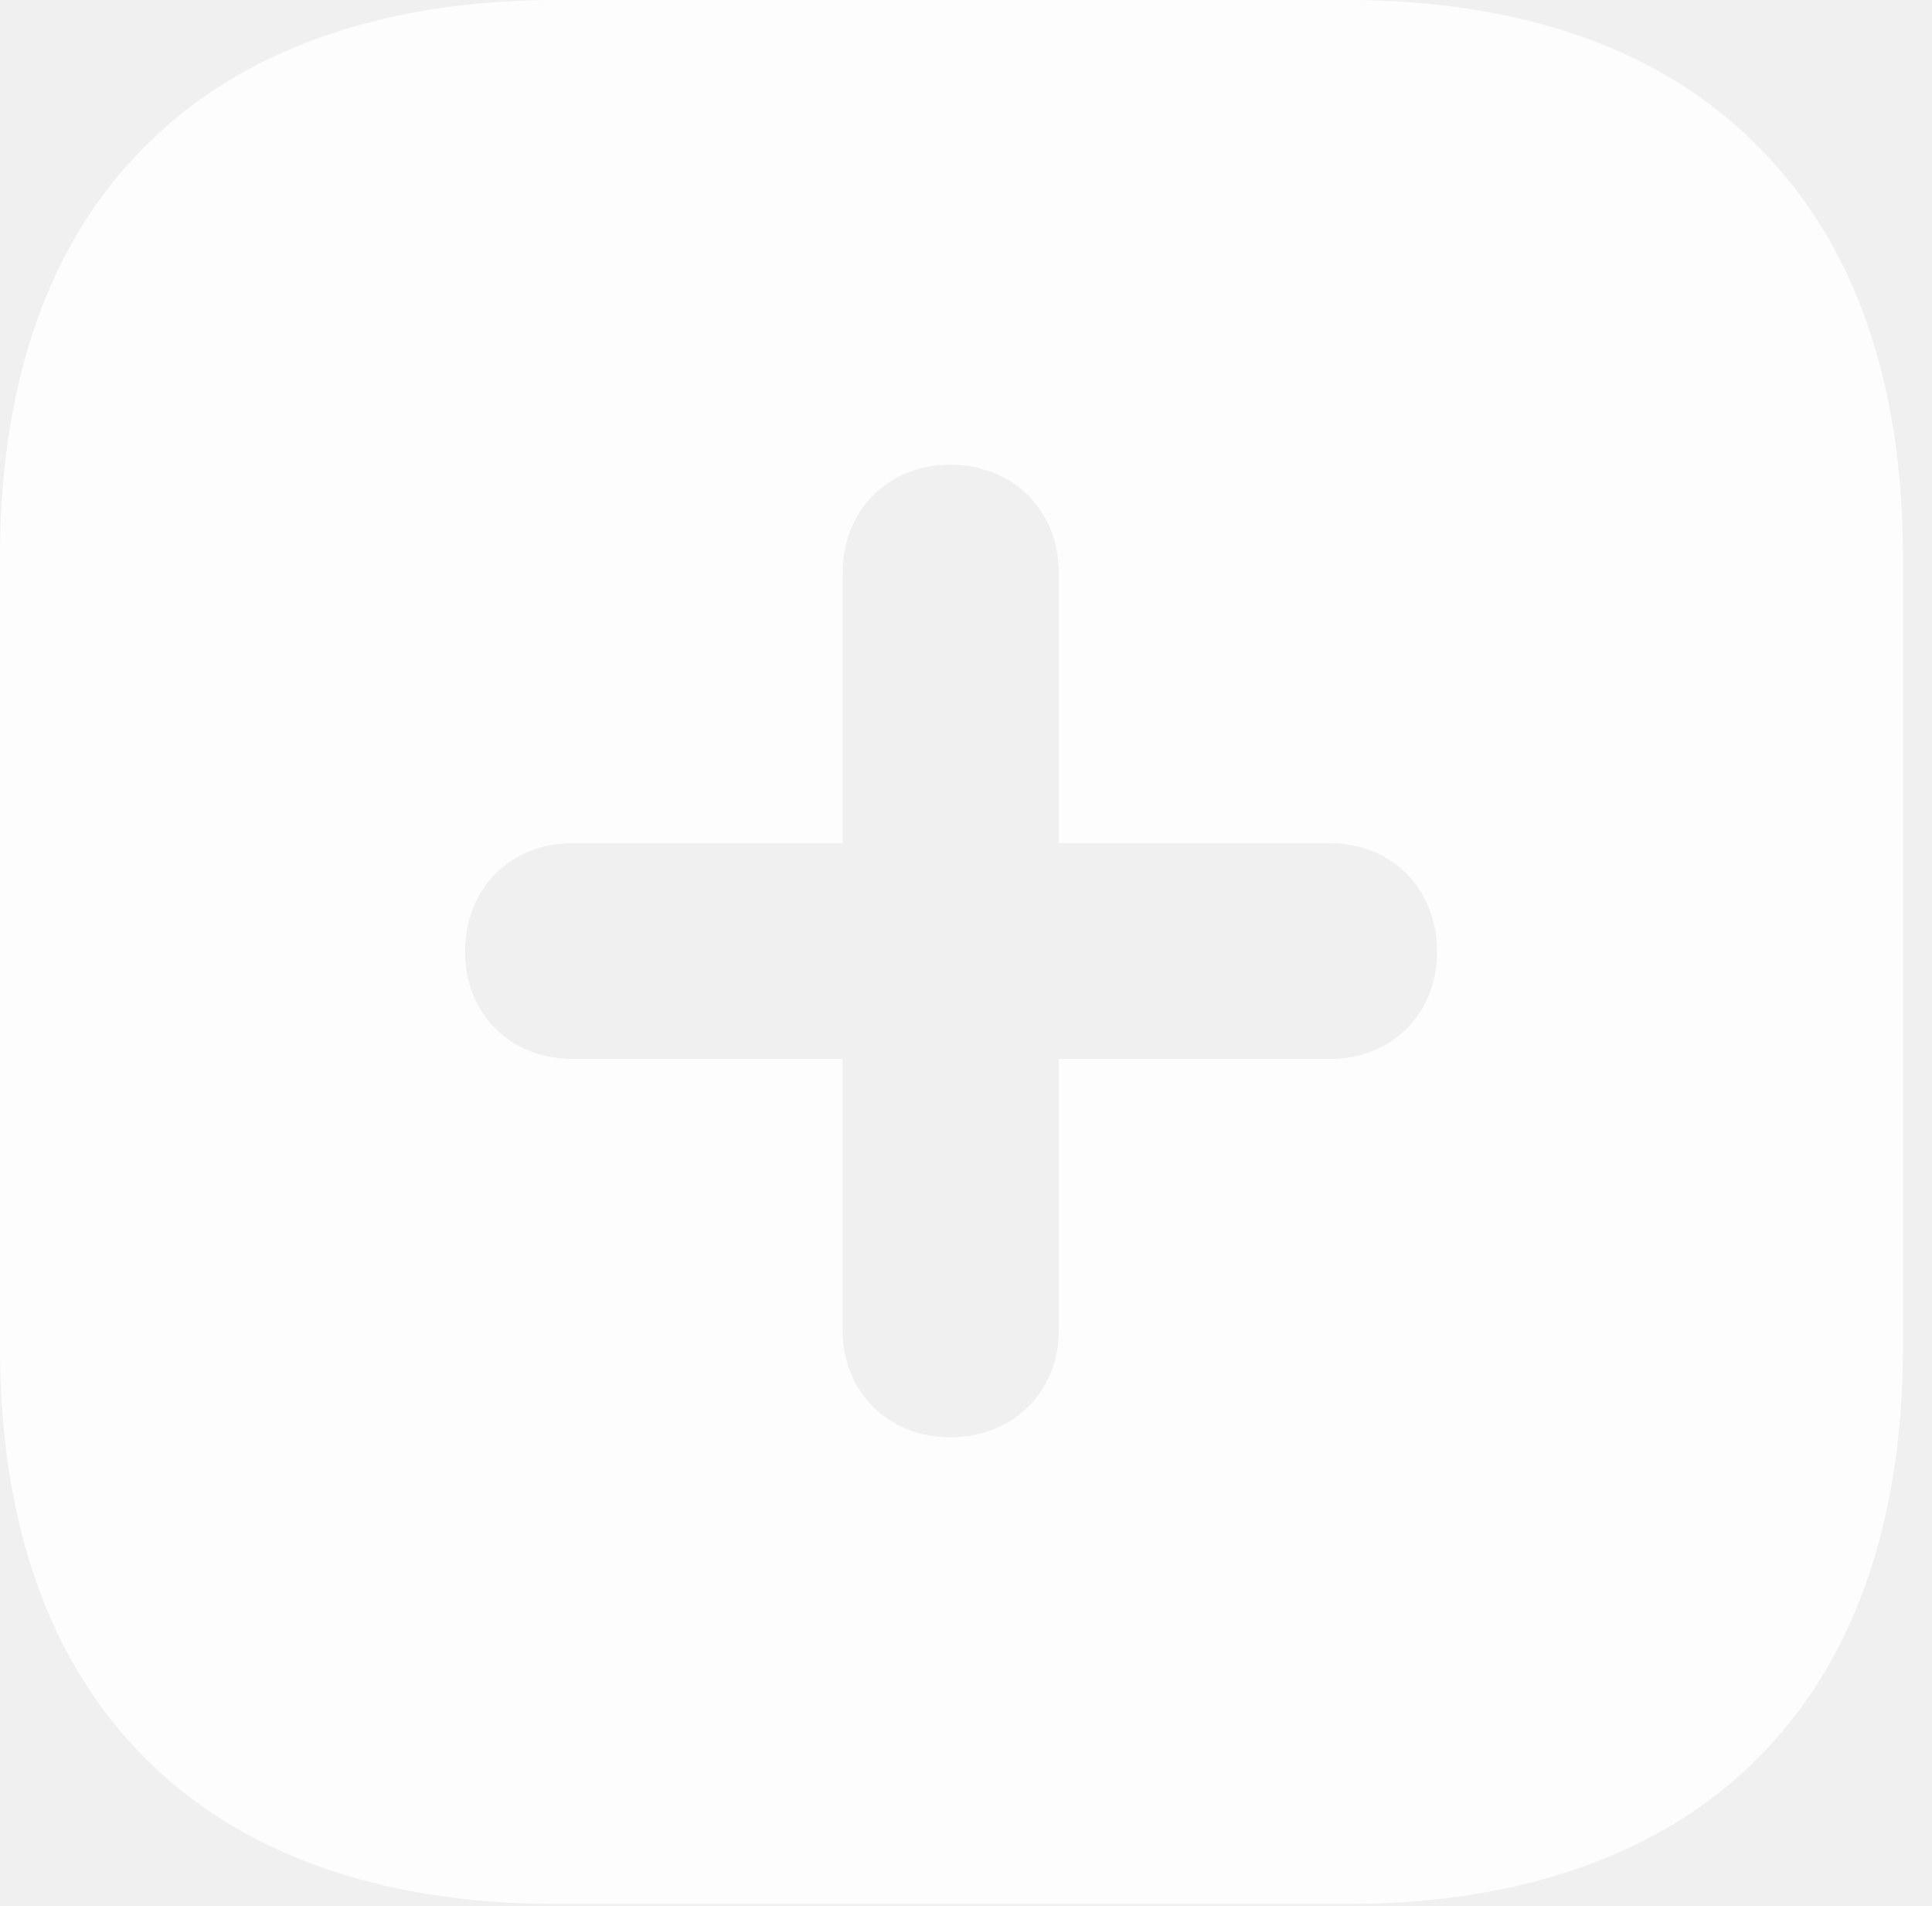
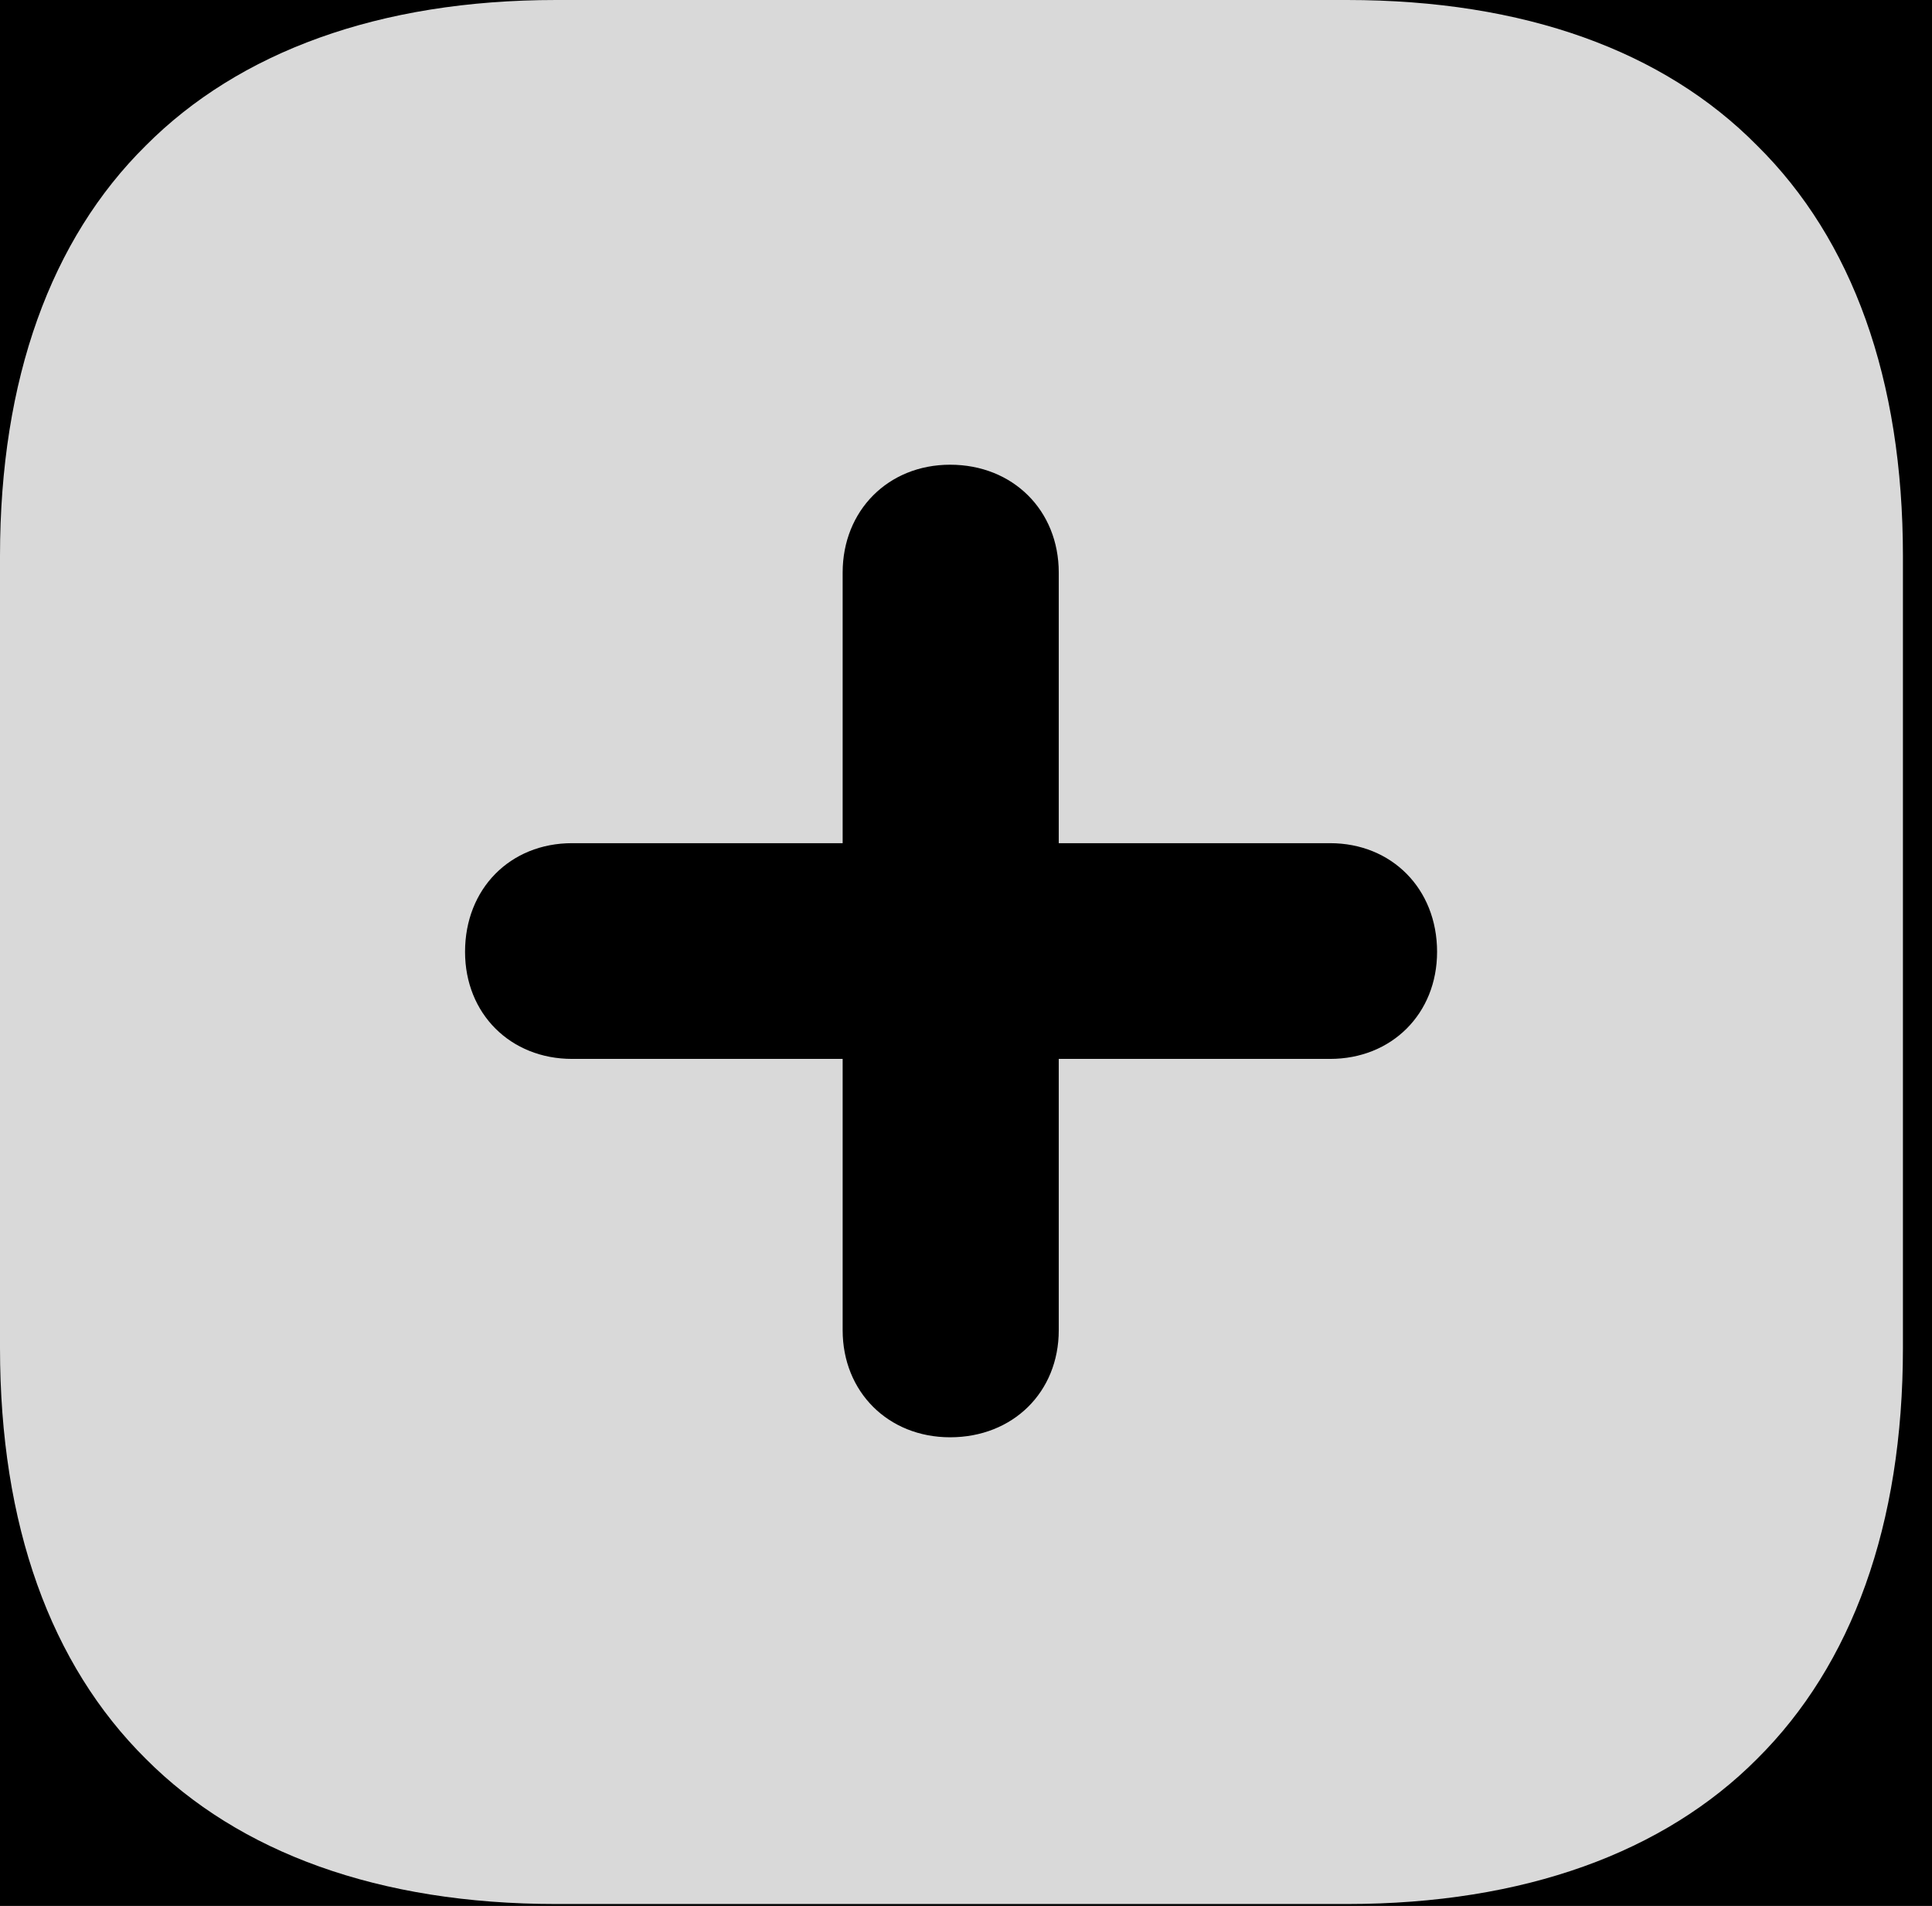
<svg xmlns="http://www.w3.org/2000/svg" version="1.1" viewBox="0 0 24.058 23.73">
  <g>
-     <rect height="23.73" opacity="0" width="24.058" x="0" y="0" />
+     <rect height="23.73" width="24.058" x="0" y="0" />
    <path d="M21.88 1.812C23.066 2.983 23.696 4.717 23.696 6.924L23.696 16.782C23.696 18.989 23.061 20.727 21.88 21.899C20.723 23.061 18.984 23.706 16.773 23.706L6.924 23.706C4.717 23.706 2.979 23.066 1.816 21.899C0.63 20.723 0 18.989 0 16.782L0 6.924C0 4.717 0.635 2.979 1.816 1.812C2.974 0.649 4.717 0 6.924 0L16.773 0C18.984 0 20.718 0.635 21.88 1.812ZM10.493 7.129L10.493 10.498L7.124 10.498C6.353 10.498 5.791 11.065 5.791 11.851C5.791 12.622 6.357 13.184 7.124 13.184L10.493 13.184L10.493 16.562C10.493 17.329 11.06 17.895 11.831 17.895C12.612 17.895 13.184 17.334 13.184 16.562L13.184 13.184L16.562 13.184C17.329 13.184 17.895 12.622 17.895 11.851C17.895 11.065 17.329 10.498 16.562 10.498L13.184 10.498L13.184 7.129C13.184 6.353 12.612 5.786 11.831 5.786C11.06 5.786 10.493 6.357 10.493 7.129Z" fill="white" fill-opacity="0.85" />
  </g>
</svg>
